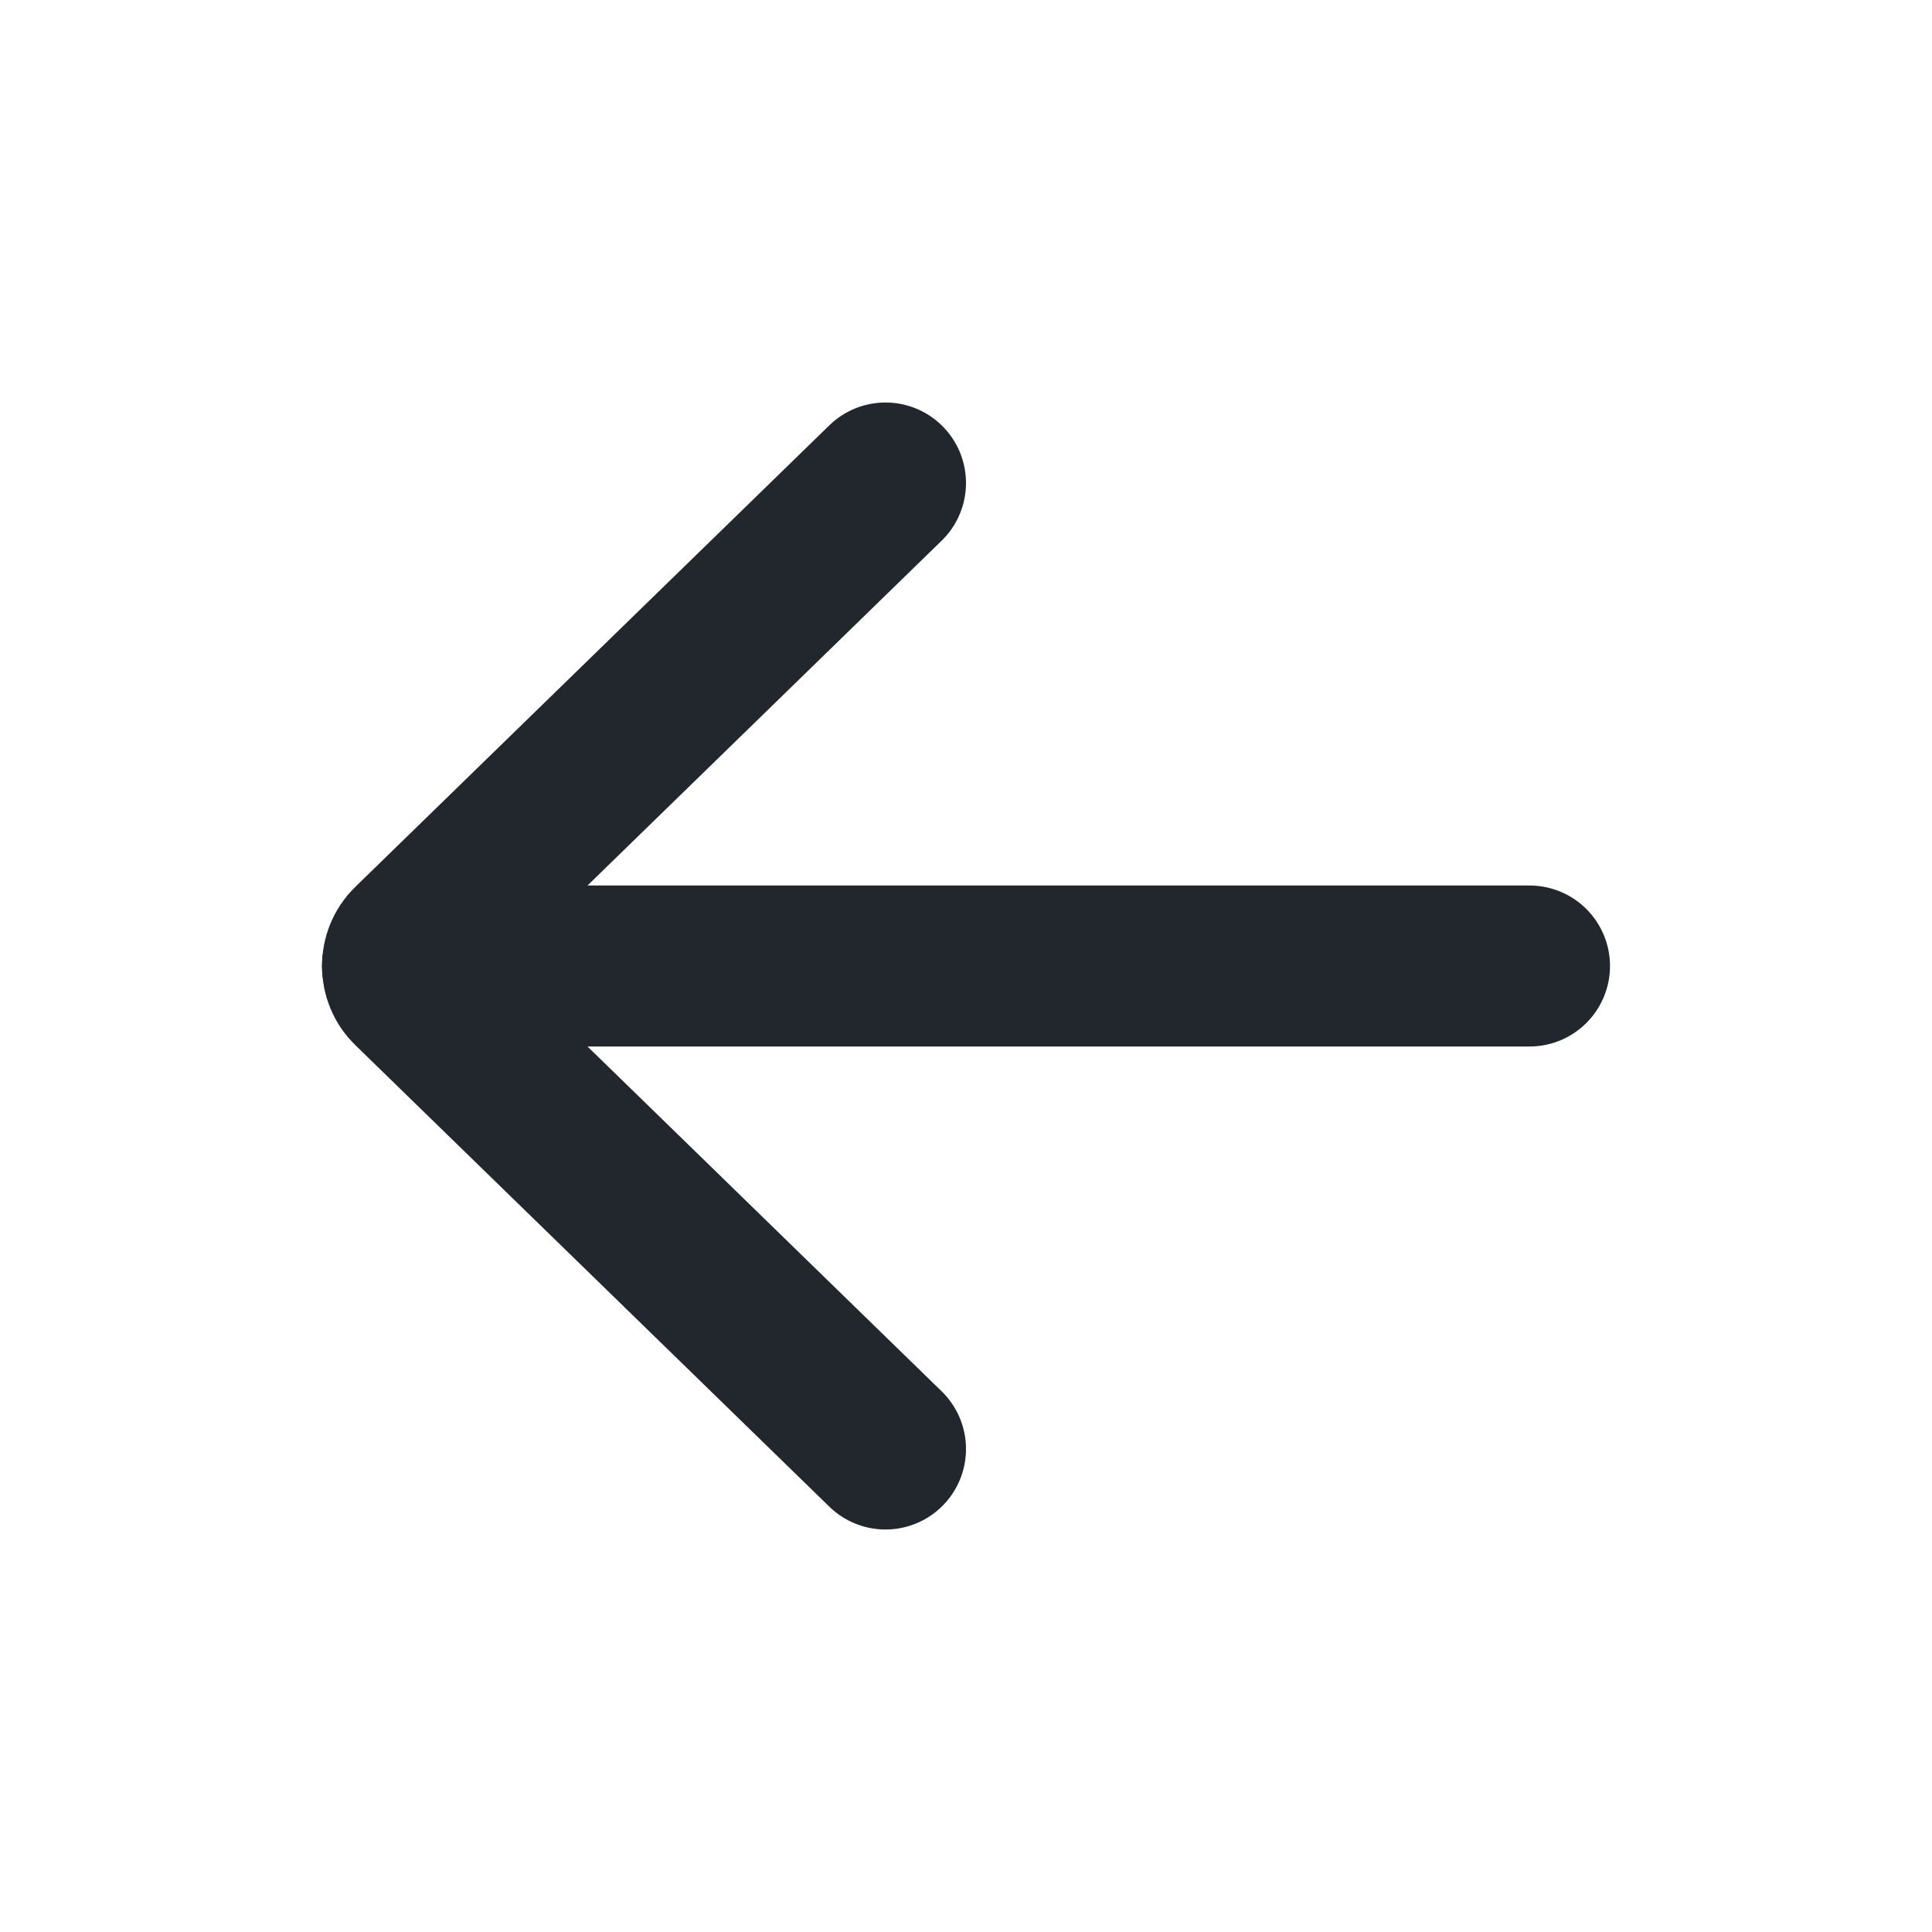
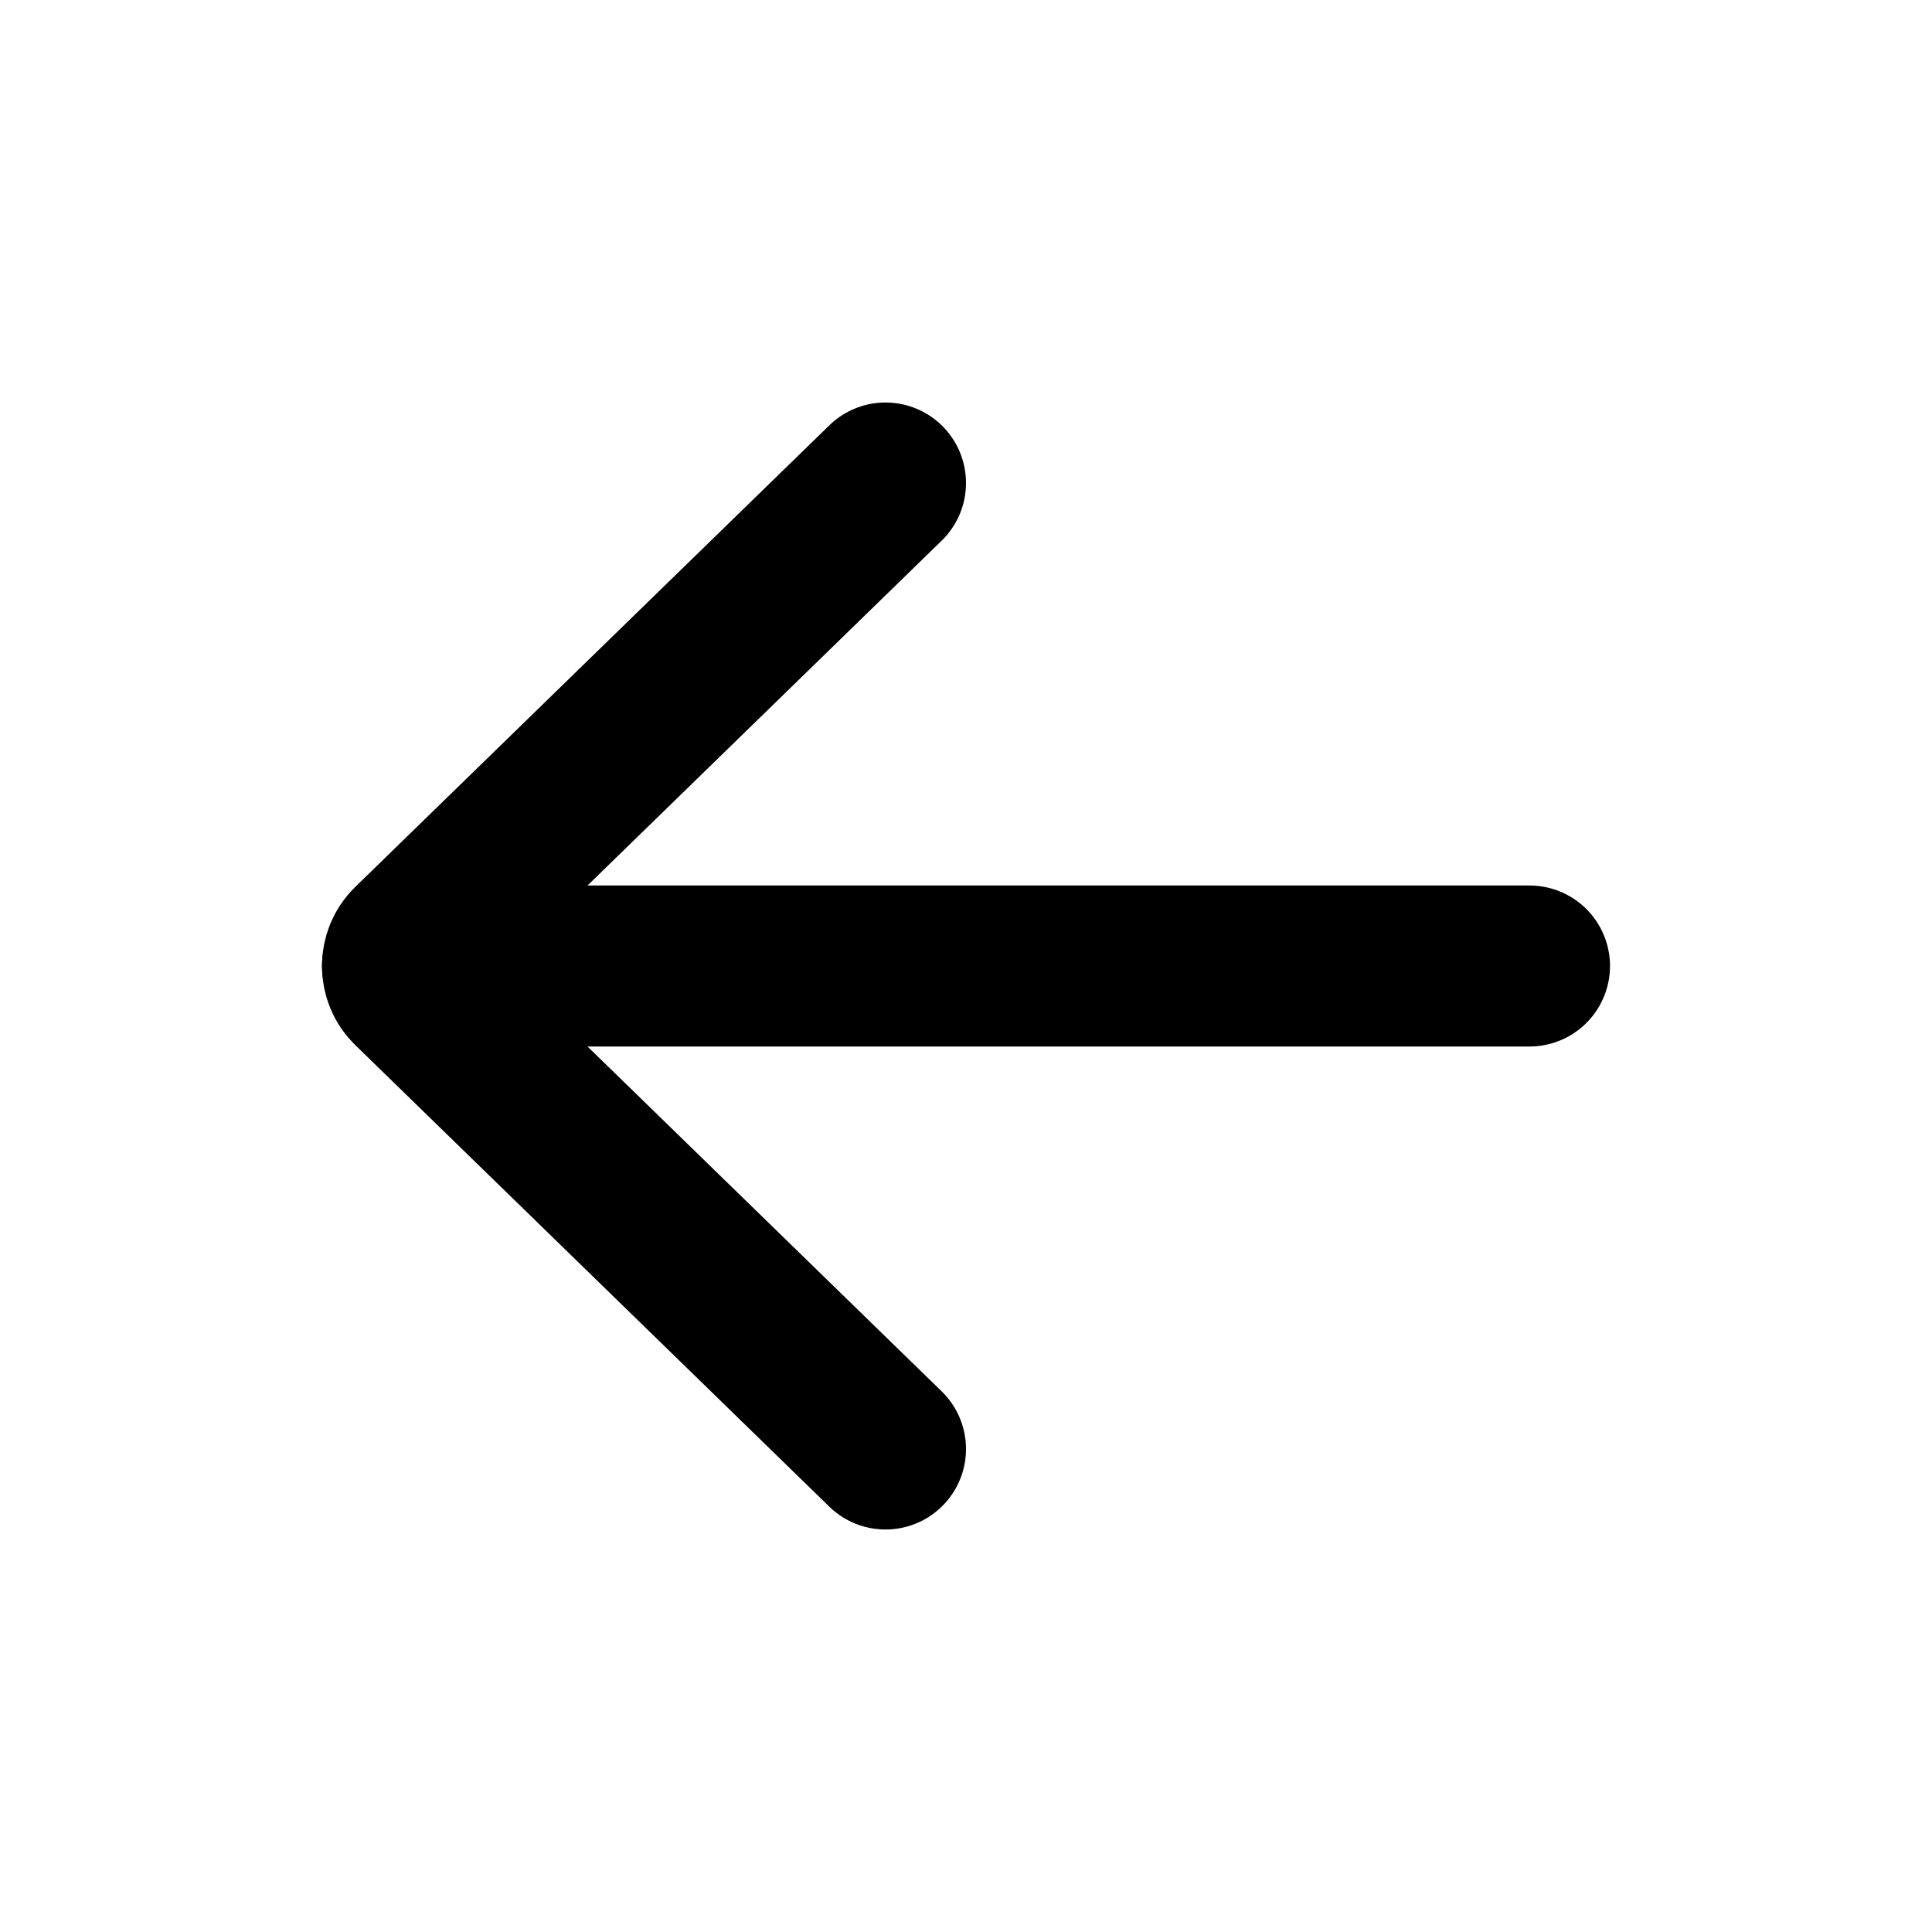
- <svg xmlns="http://www.w3.org/2000/svg" width="24" height="24" viewBox="0 0 24 24" fill="none">
-   <path d="M11 18L5.111 12.266C4.963 12.125 4.963 11.875 5.111 11.734L11 6" stroke="#21272C" stroke-width="2" stroke-linecap="round" />
-   <path d="M5 12H19" stroke="#21272C" stroke-width="2" stroke-linecap="round" />
+ <svg xmlns="http://www.w3.org/2000/svg" viewBox="0 0 24 24" fill="none">
+   <path d="M11 18L5.111 12.266C4.963 12.125 4.963 11.875 5.111 11.734L11 6" stroke="currentColor" stroke-width="2" stroke-linecap="round" />
+   <path d="M5 12H19" stroke="currentColor" stroke-width="2" stroke-linecap="round" />
</svg>
